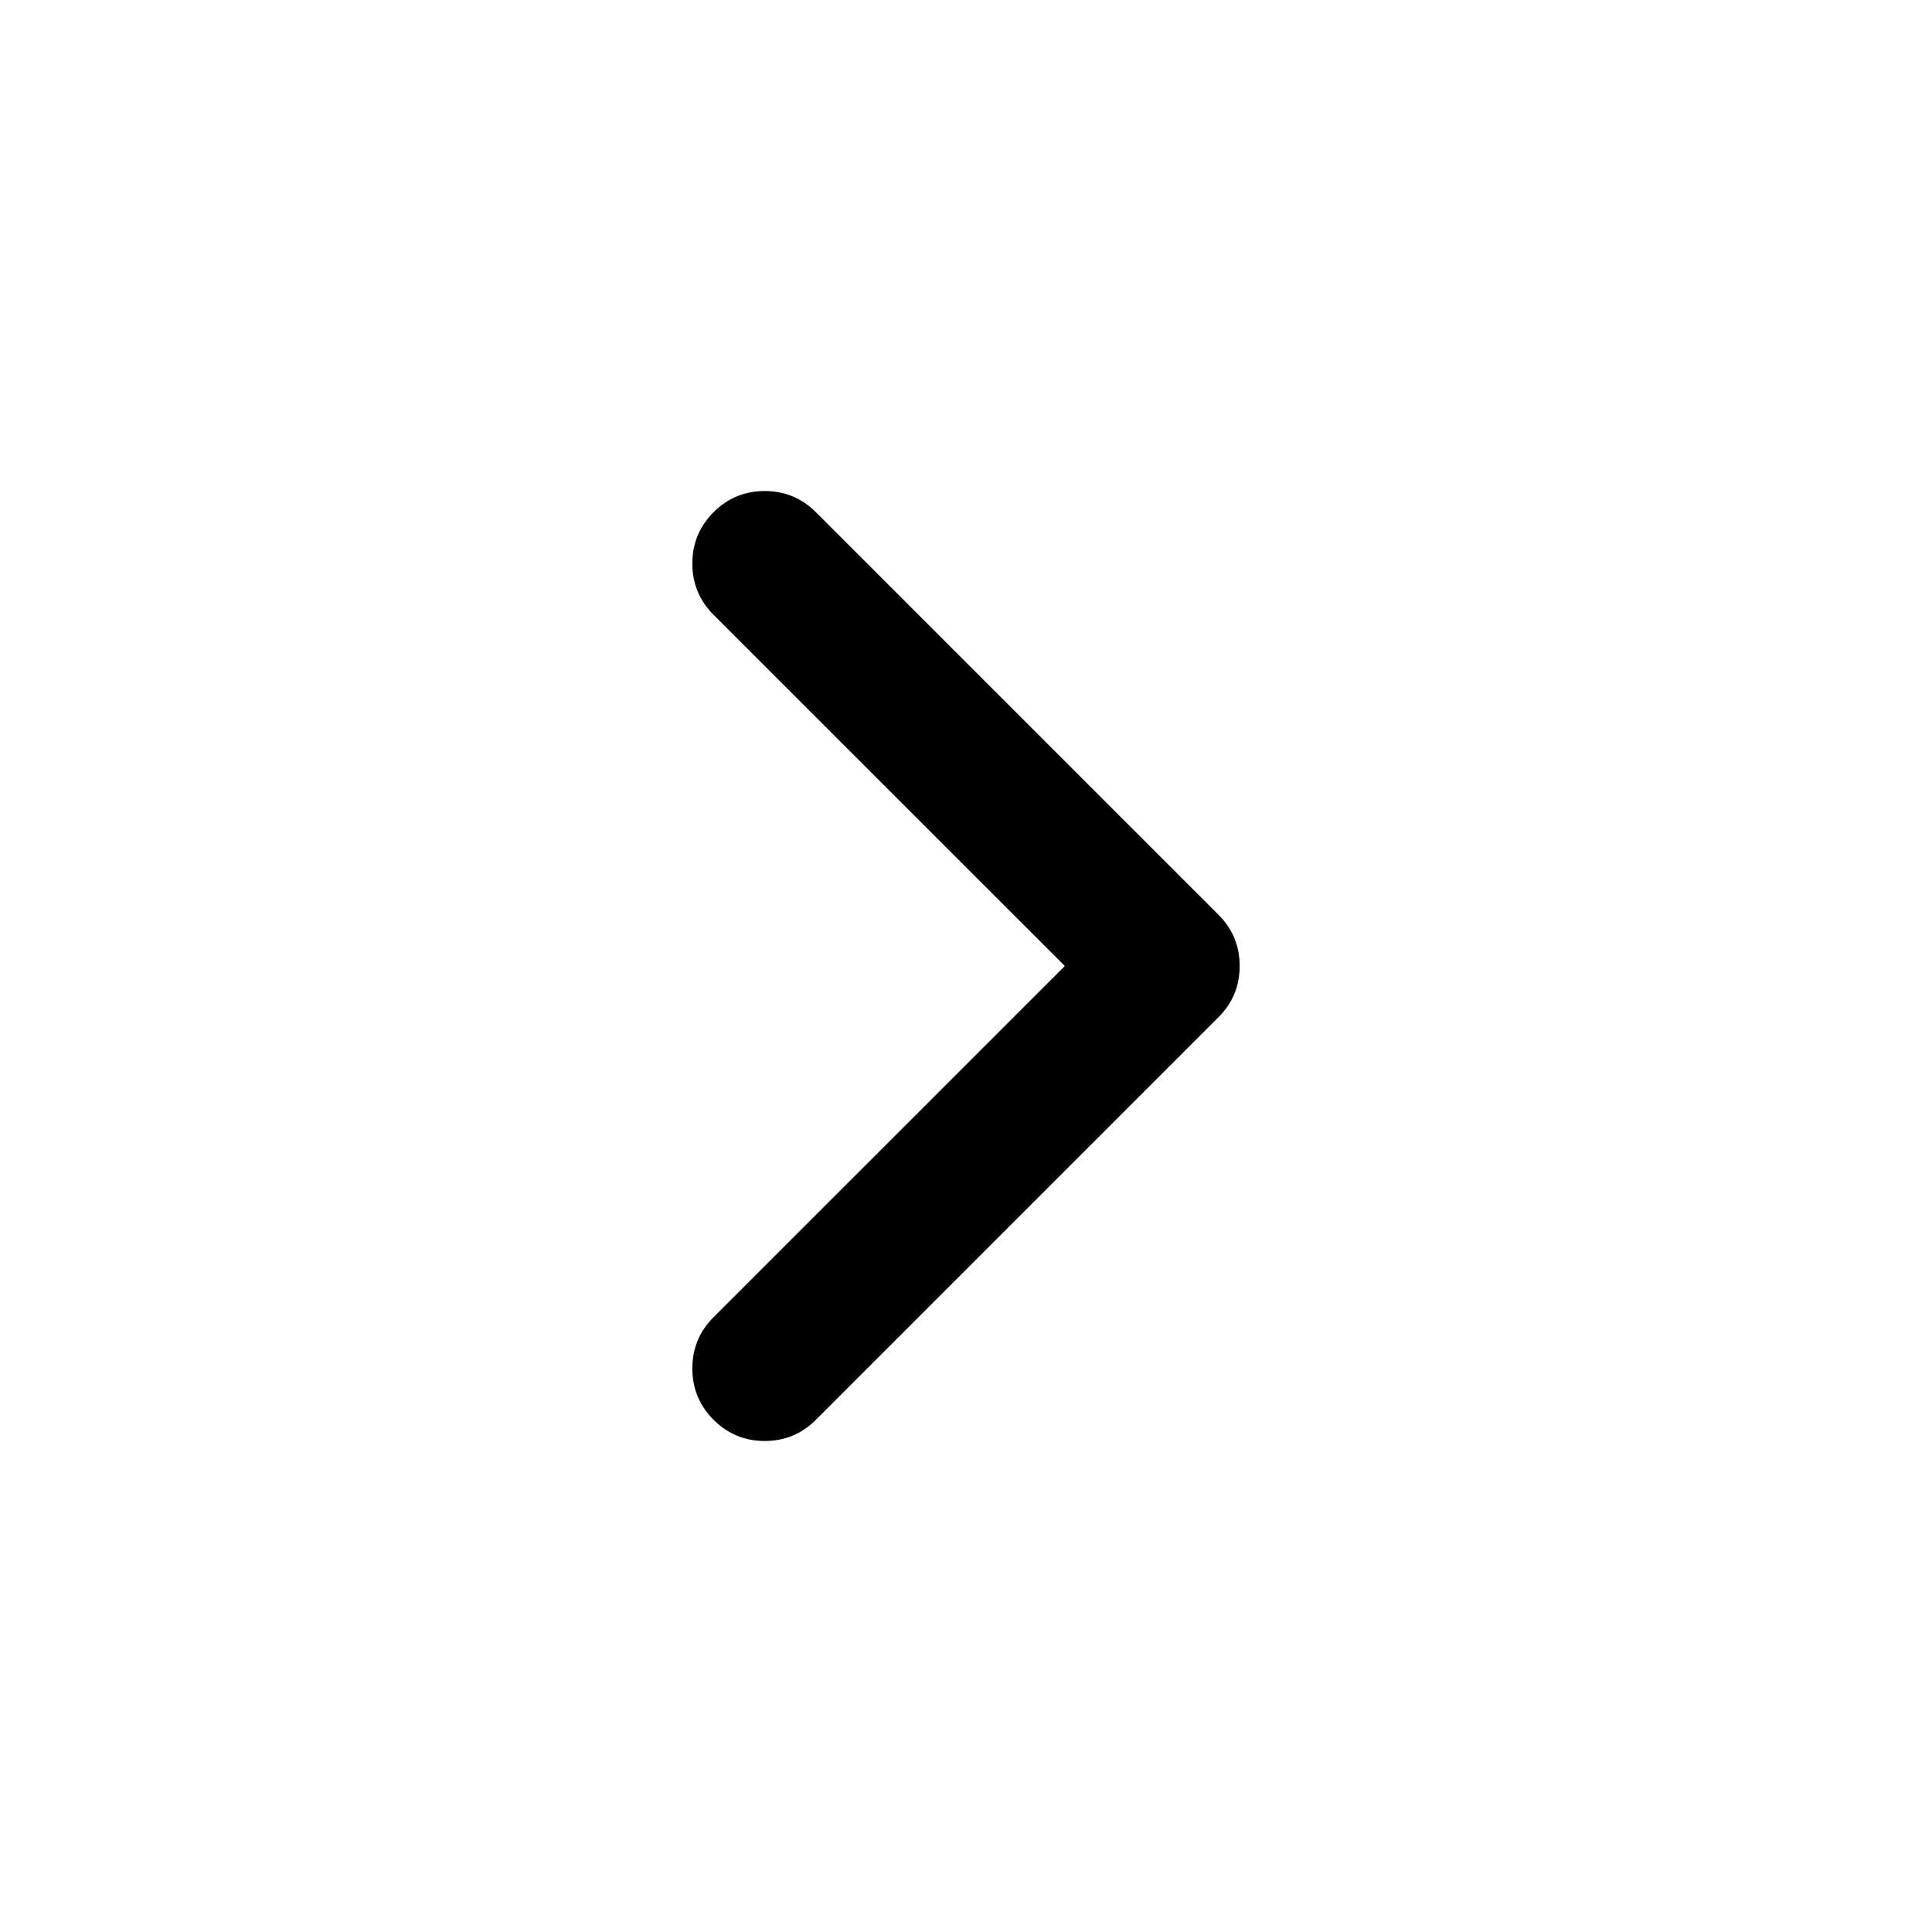
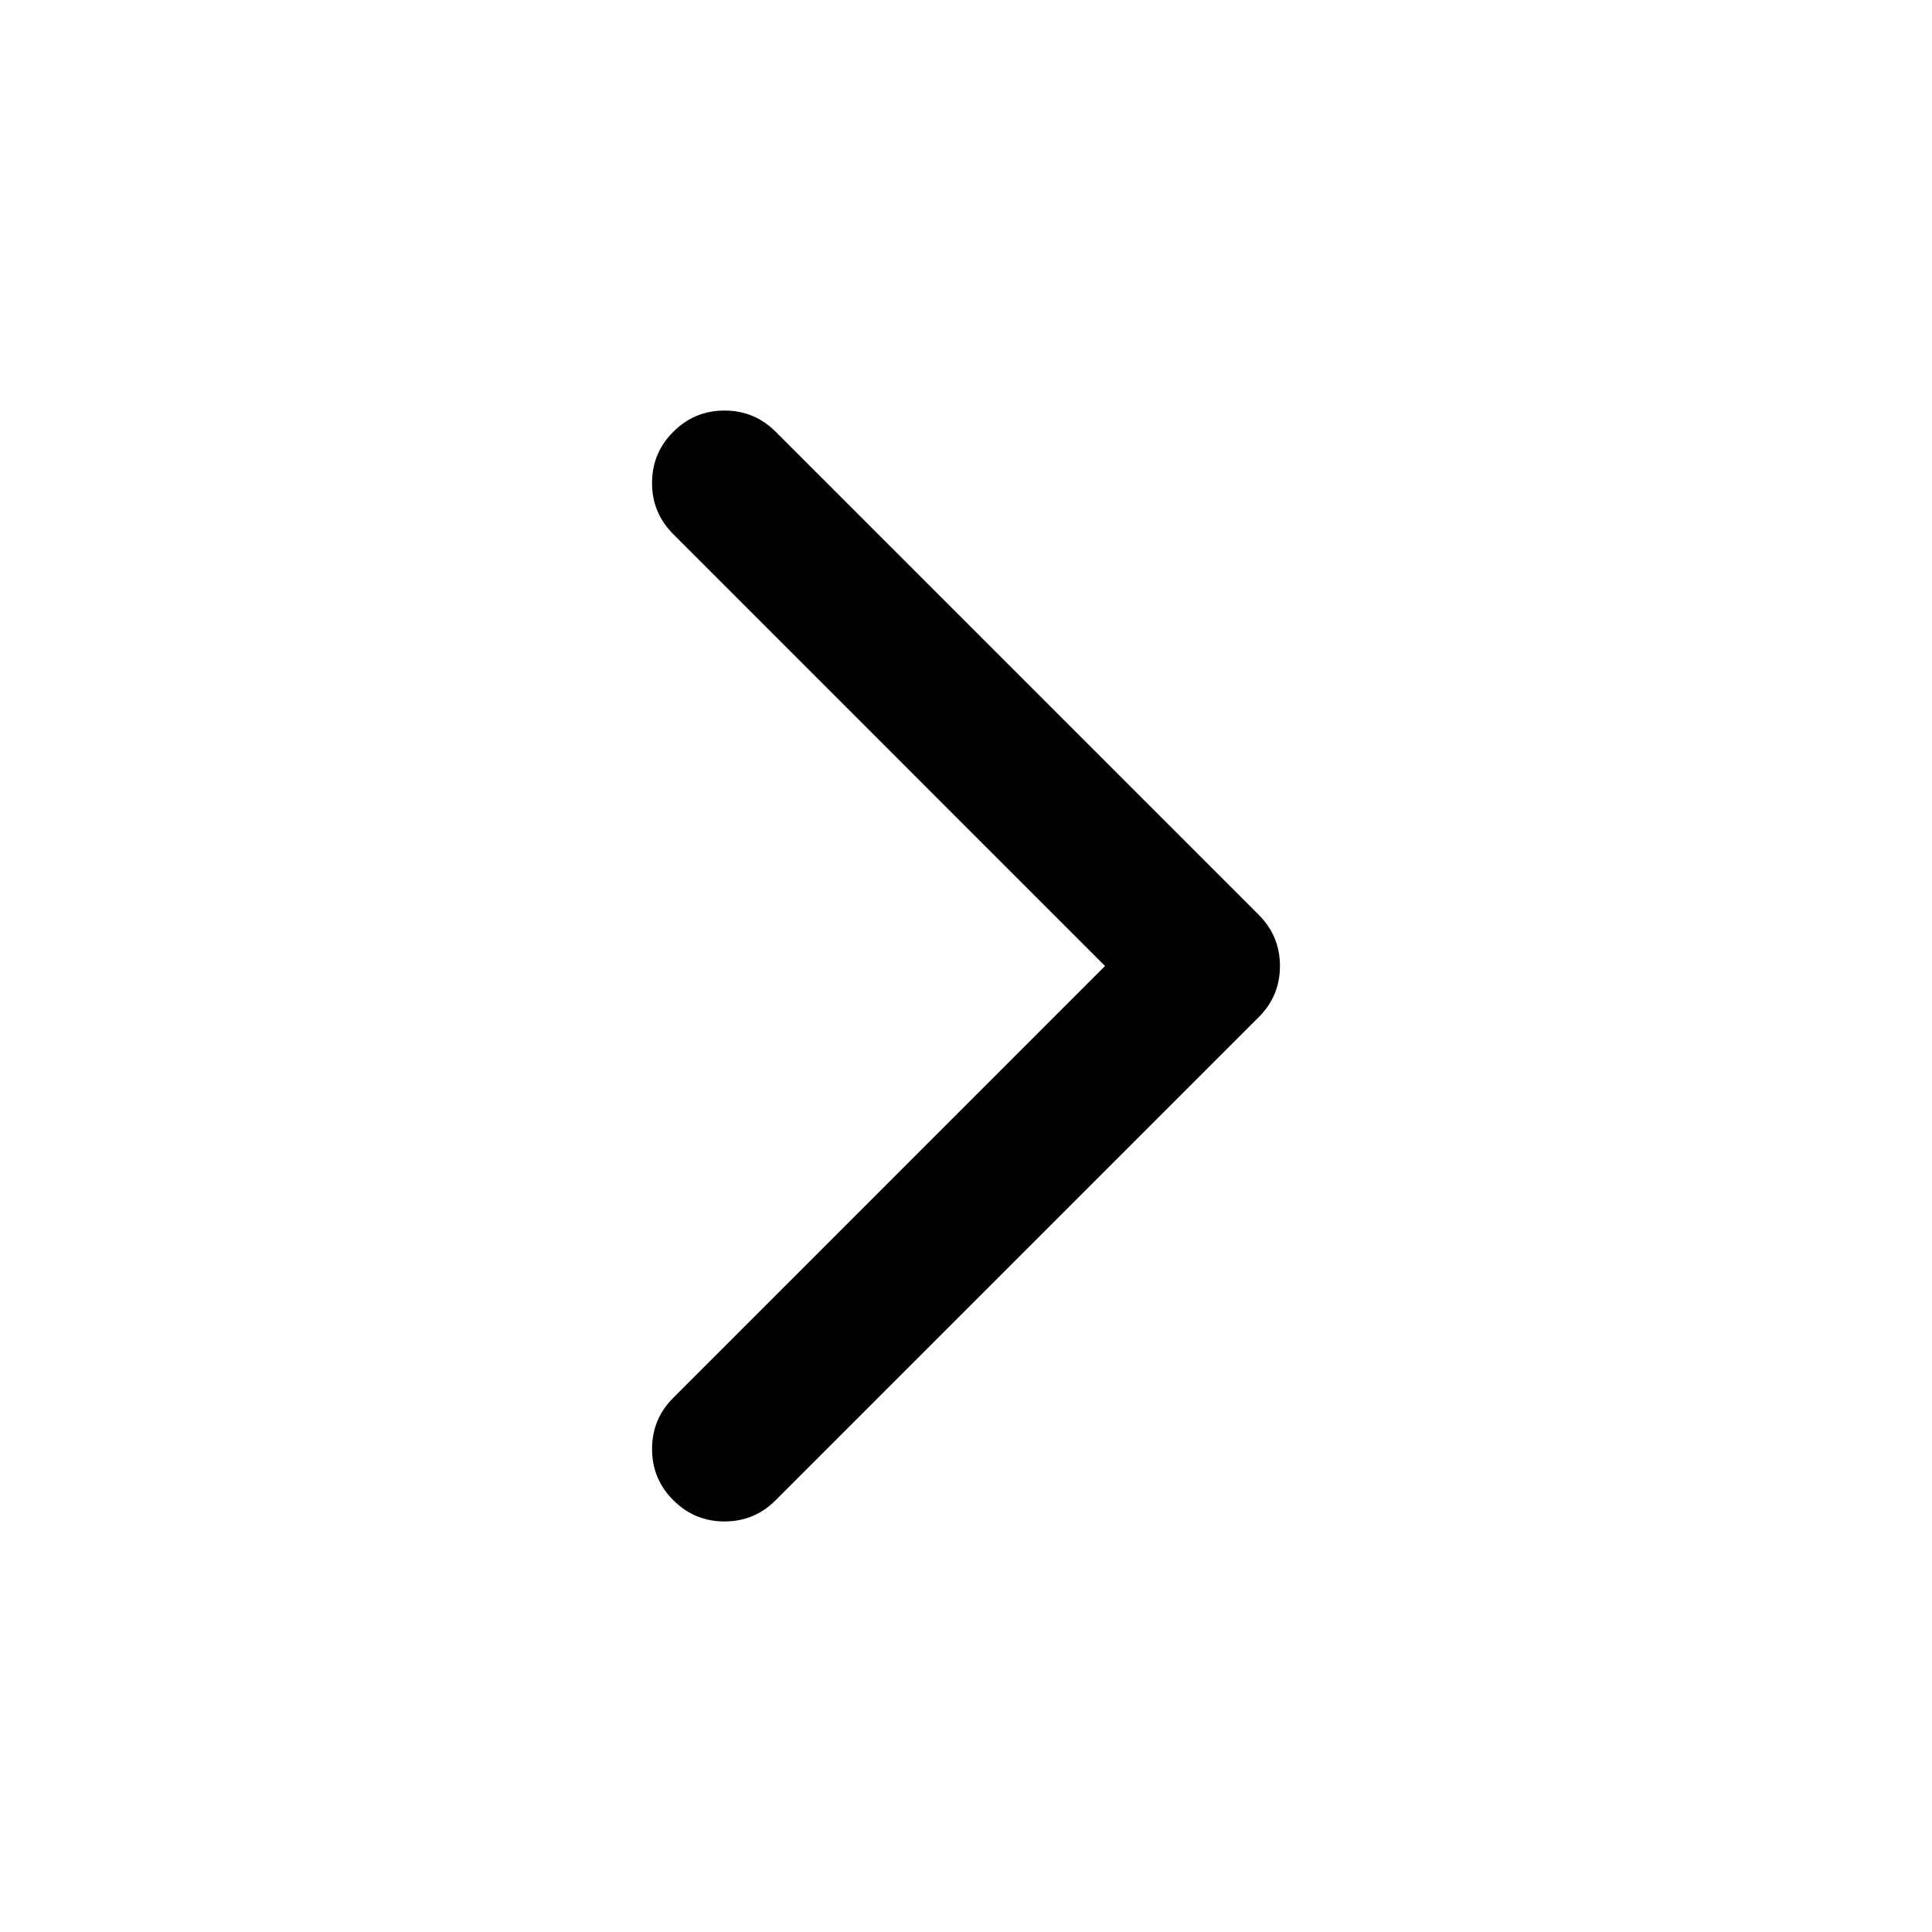
<svg xmlns="http://www.w3.org/2000/svg" viewBox="0 0 20 20">
  <defs />
-   <path fill="currentColor" d="M8.447,5.303 L12.614,9.47 Q12.833,9.689 12.833,10 Q12.833,10.311 12.614,10.53 L8.447,14.697 Q8.227,14.917 7.917,14.917 Q7.606,14.917 7.386,14.697 Q7.167,14.477 7.167,14.167 Q7.167,13.856 7.386,13.636 L11.023,10 L7.386,6.364 Q7.167,6.144 7.167,5.833 Q7.167,5.523 7.386,5.303 Q7.606,5.083 7.917,5.083 Q8.227,5.083 8.447,5.303 Z" />
+   <path fill="currentColor" d="M8.03,4.47 L13.03,9.47 Q13.25,9.689 13.25,10 Q13.25,10.311 13.03,10.53 L8.03,15.53 Q7.811,15.75 7.5,15.75 Q7.189,15.75 6.97,15.53 Q6.75,15.311 6.75,15 Q6.75,14.689 6.97,14.47 L11.439,10 L6.97,5.53 Q6.75,5.311 6.75,5 Q6.75,4.689 6.97,4.47 Q7.189,4.25 7.5,4.25 Q7.811,4.25 8.03,4.47 Z" />
</svg>
